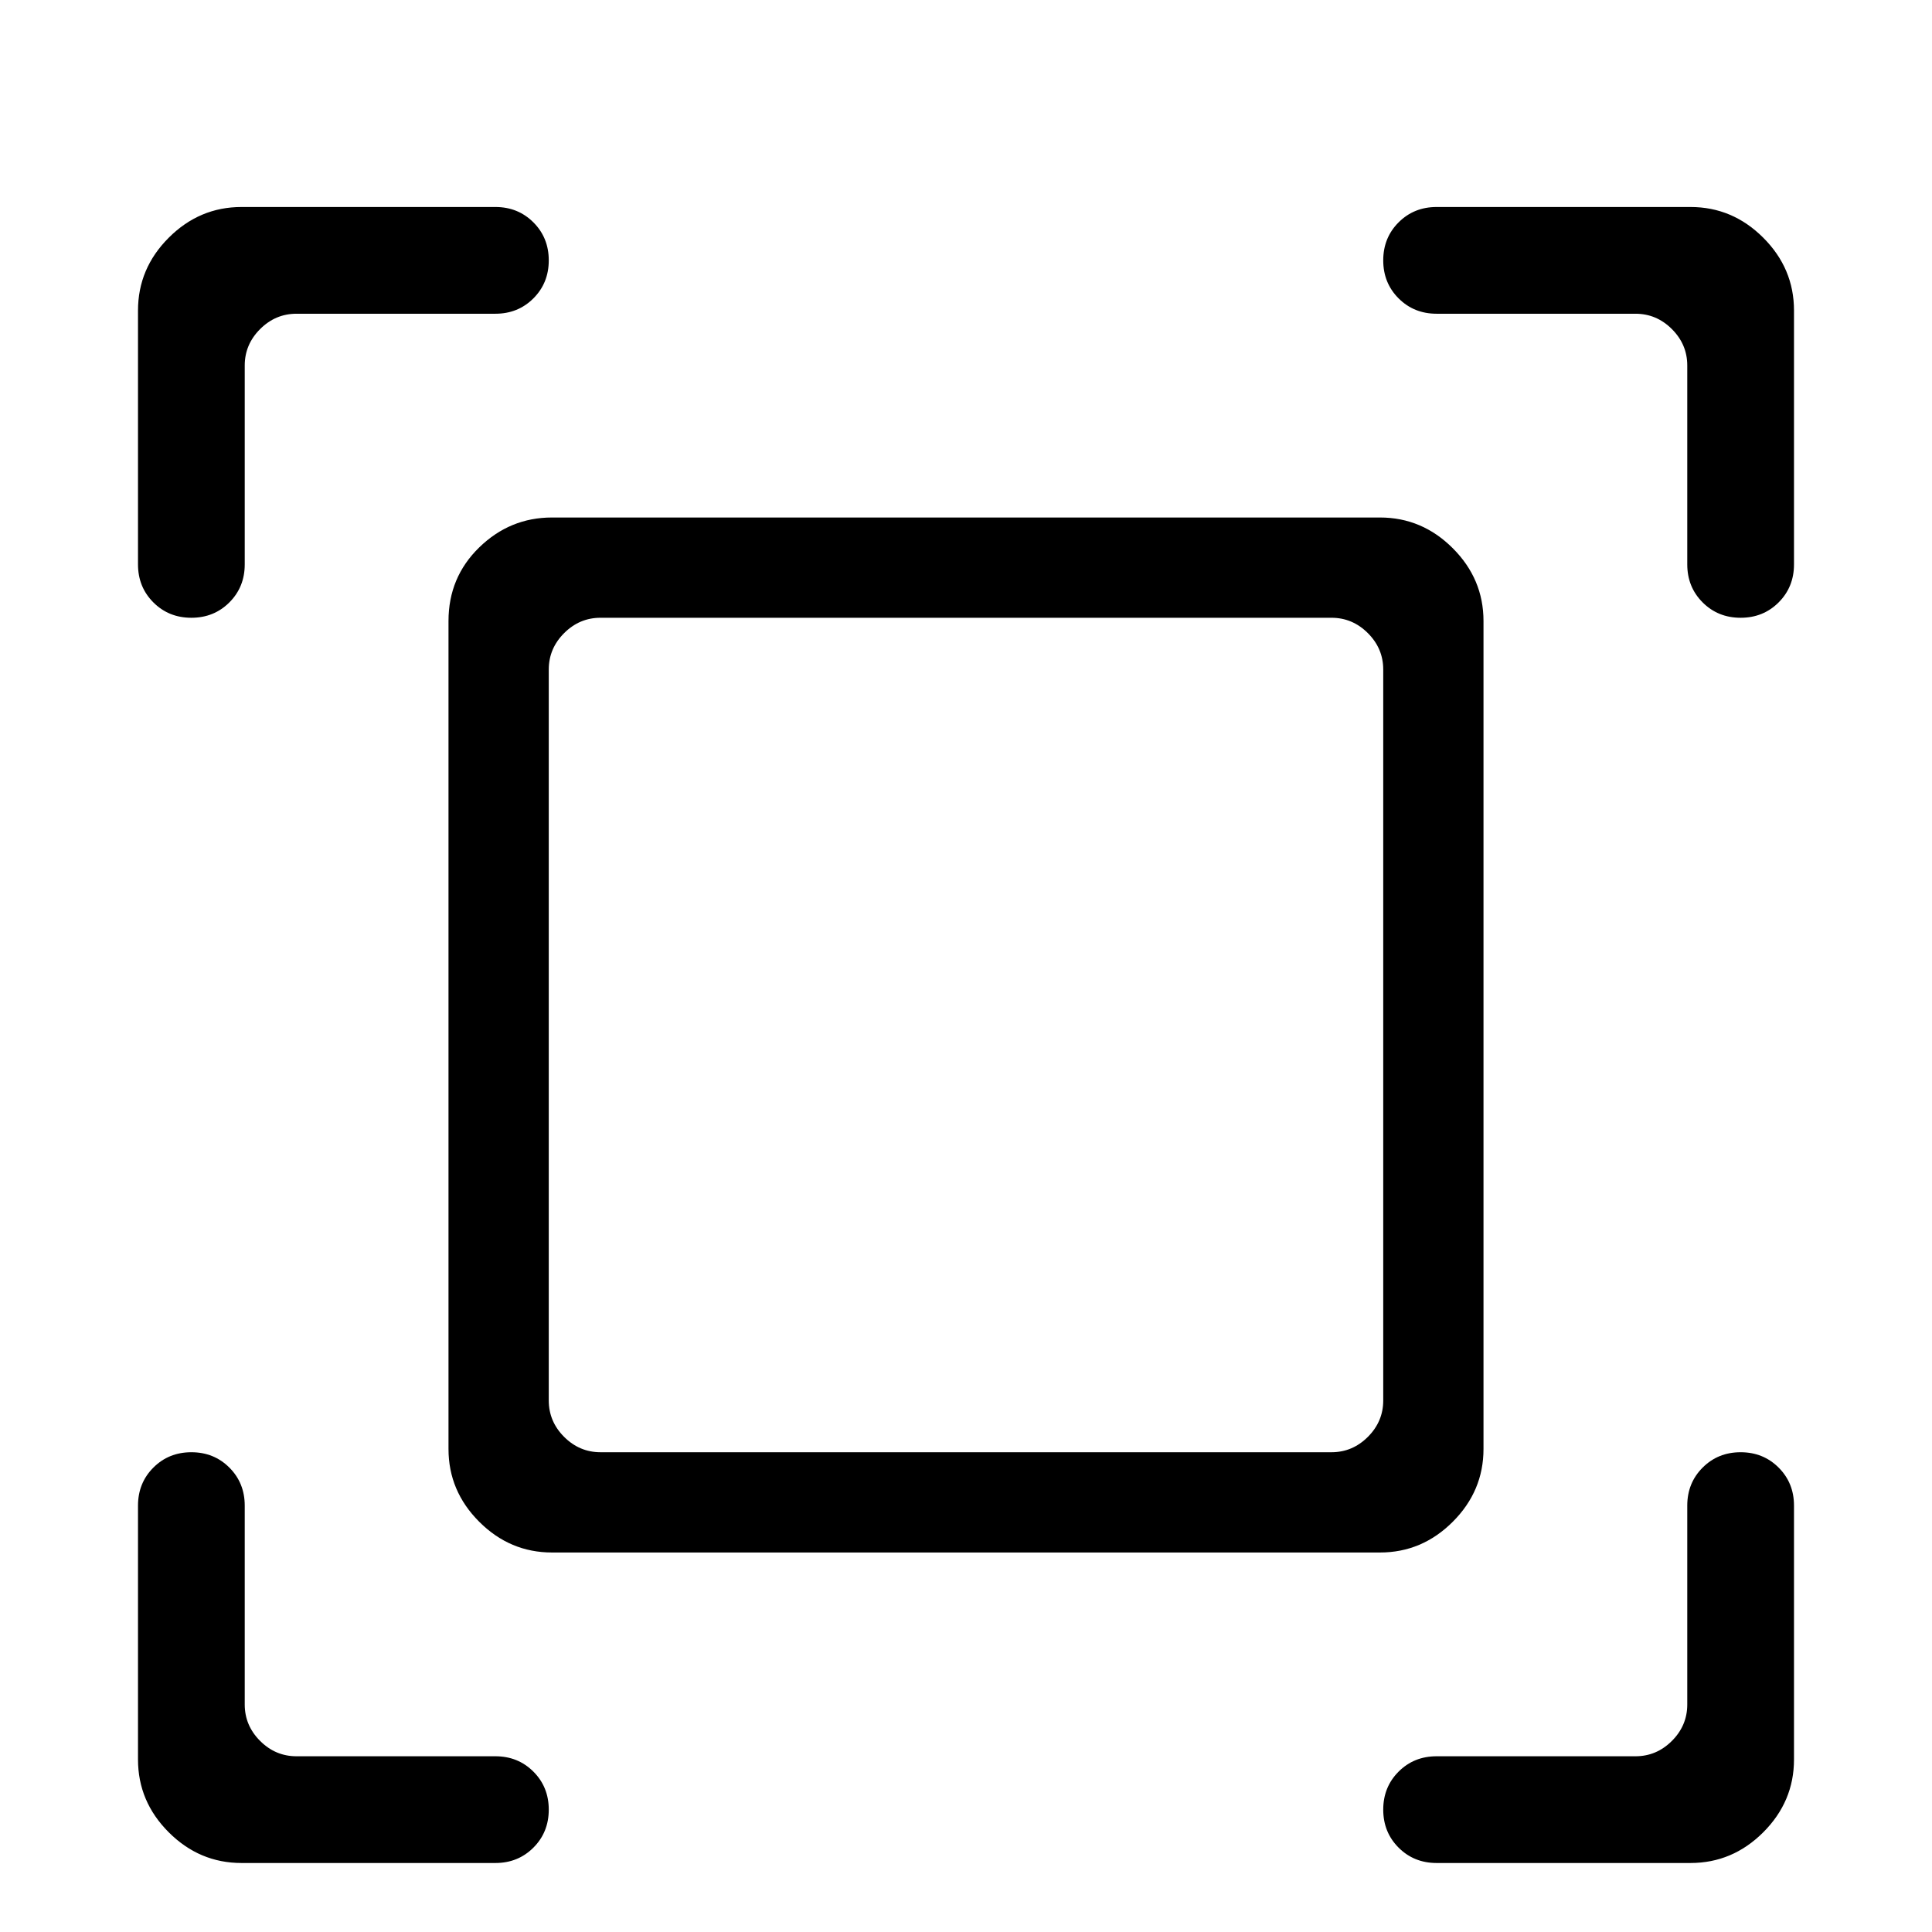
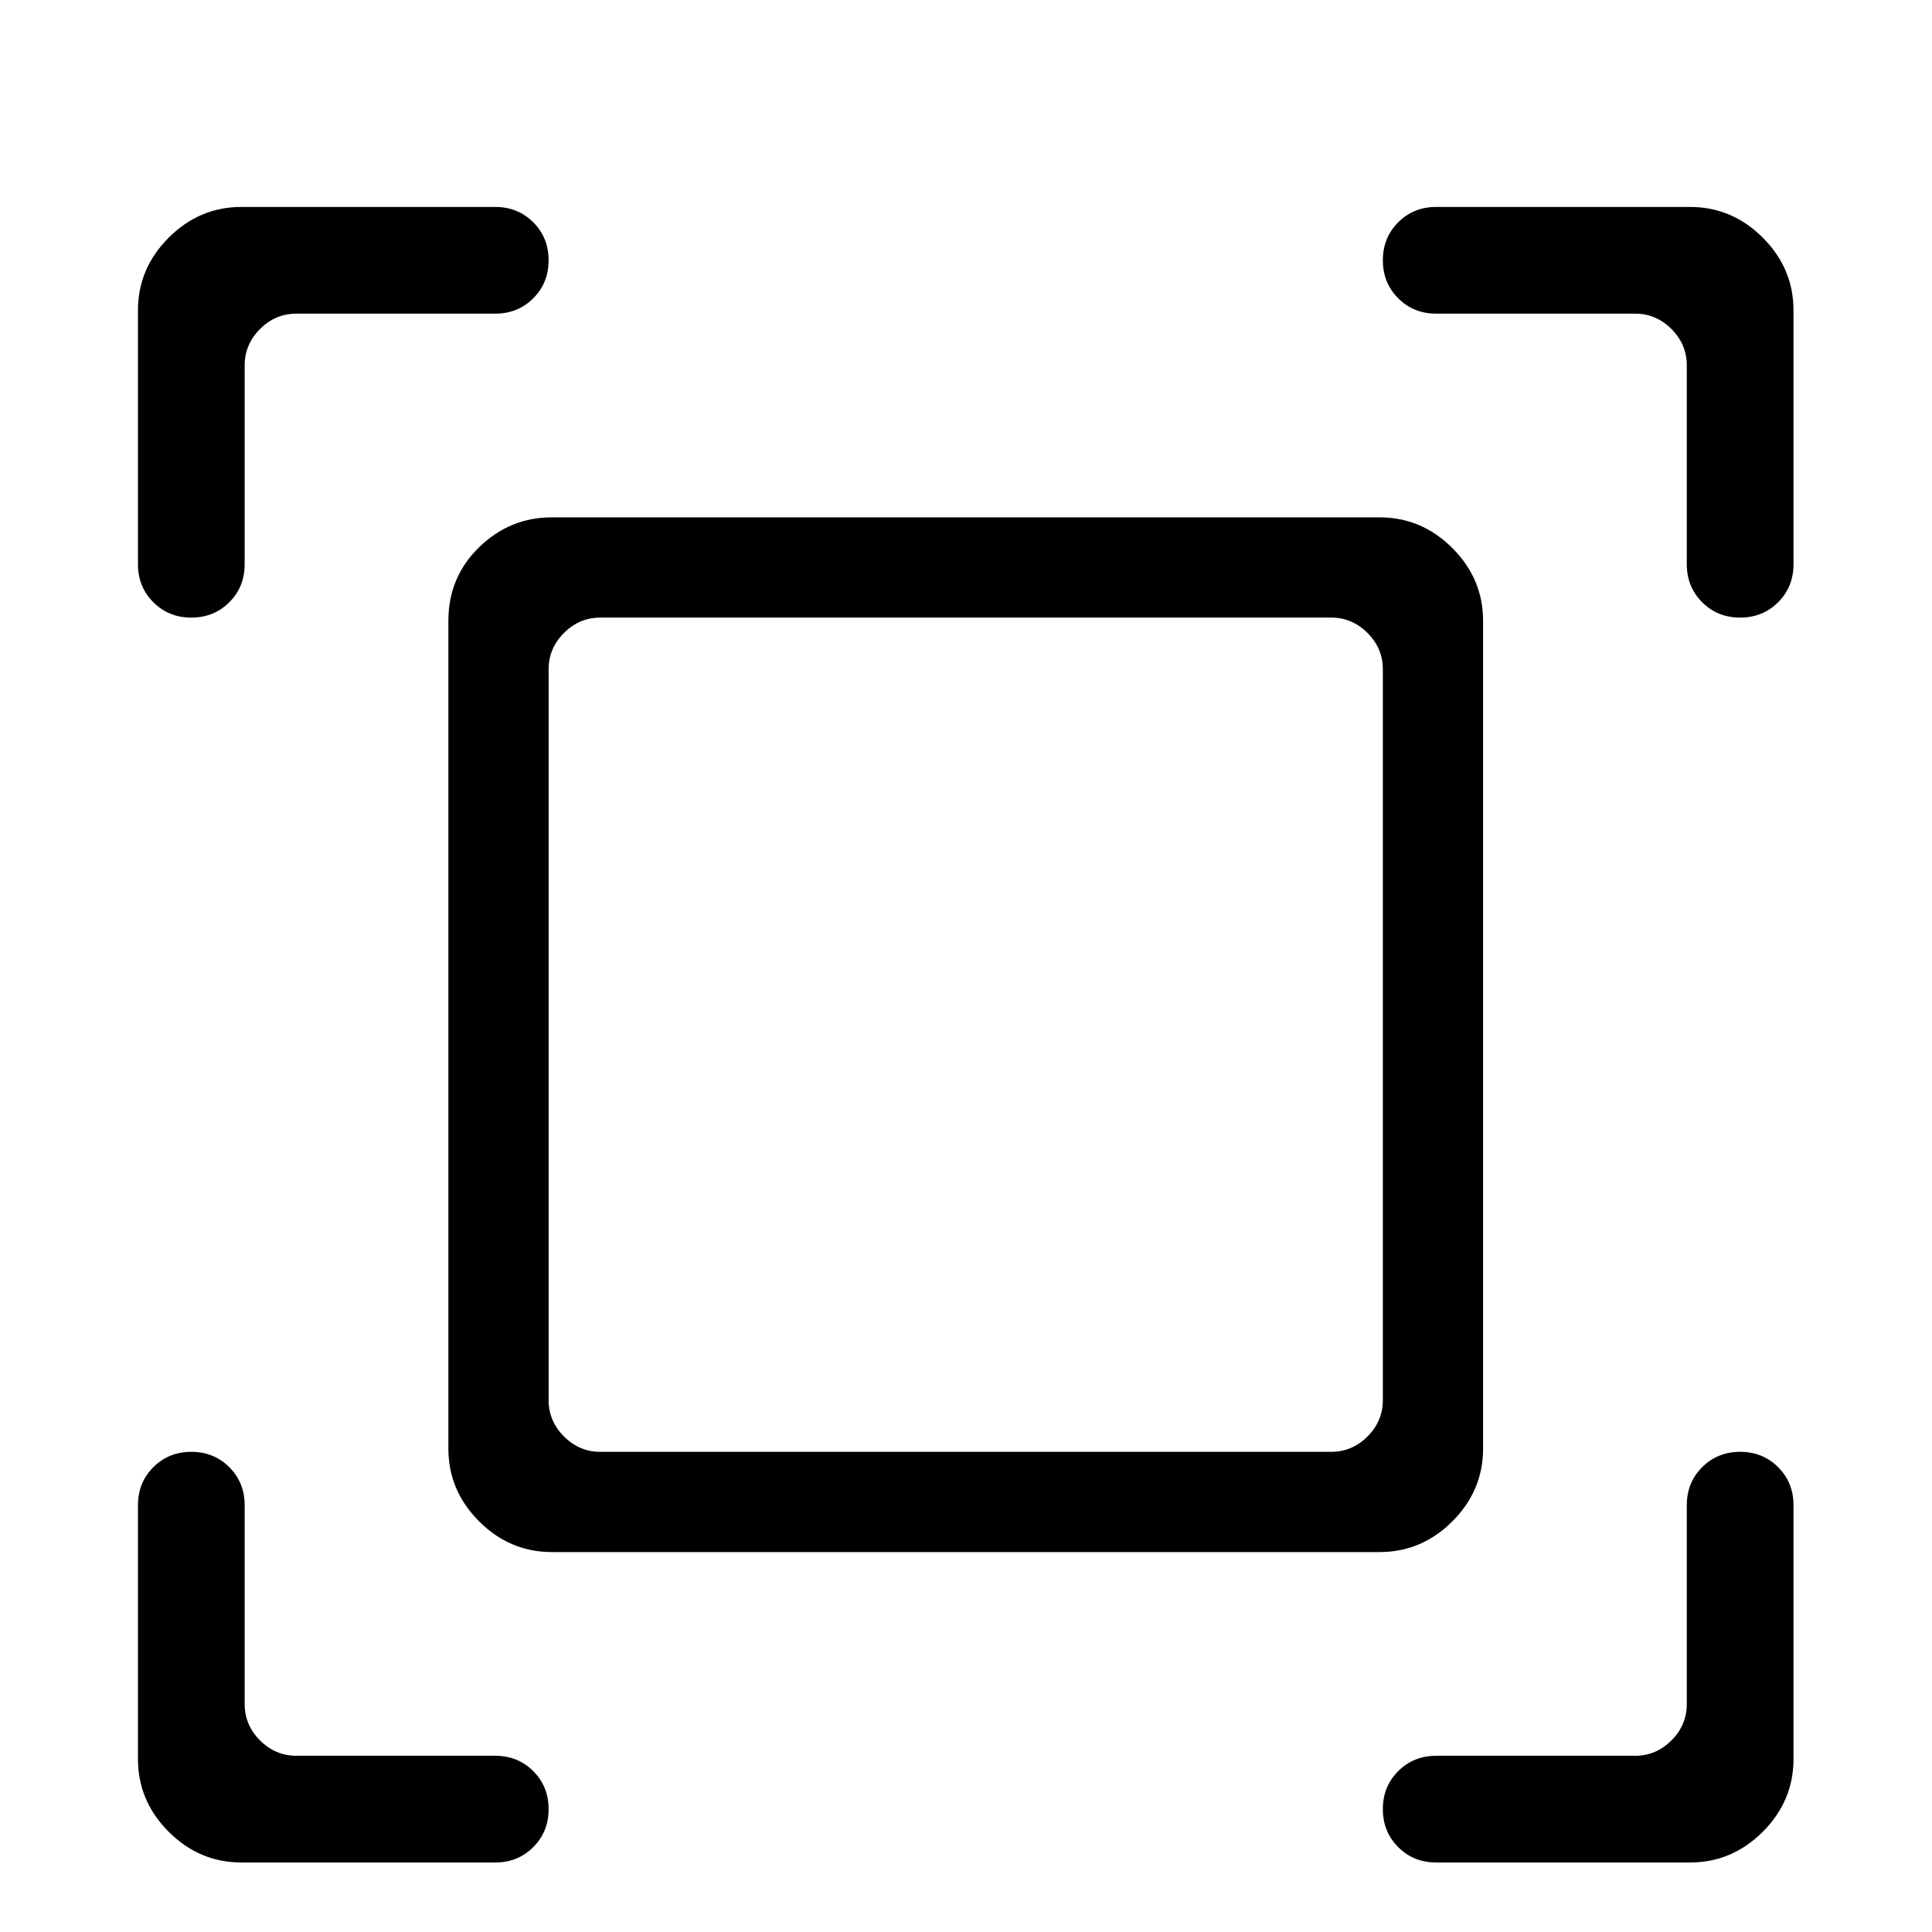
- <svg xmlns="http://www.w3.org/2000/svg" viewBox="0 0 1194.667 1194.667">
+ <svg xmlns="http://www.w3.org/2000/svg" viewBox="0 0 1195 1195">
  <path d="M149.333 128q-26 0-45 19t-19 45v157q0 14 9.5 23.5t23.5 9.5 23.5-9.5 9.5-23.5V226q0-13 9.5-22.5t22.5-9.5h123q14 0 23.5-9.5t9.5-23.5-9.5-23.5-23.5-9.5h-157zm-64 960q0 26 19 45t45 19h157q14 0 23.5-9.5t9.5-23.5-9.5-23.5-23.5-9.5h-123q-13 0-22.5-9.5t-9.5-22.5V931q0-14-9.5-23.5t-23.5-9.5-23.5 9.5-9.5 23.5v157zm960 64q26 0 45-19t19-45V931q0-14-9.5-23.5t-23.5-9.5-23.5 9.5-9.5 23.5v123q0 13-9.5 22.5t-22.5 9.5h-123q-14 0-23.5 9.5t-9.5 23.5 9.5 23.5 23.5 9.5h157zm-2-1024h-155q-14 0-23.5 9.5t-9.5 23.5 9.5 23.5 23.5 9.5h123q13 0 22.5 9.5t9.5 22.5v123q0 14 9.5 23.5t23.5 9.5 23.5-9.5 9.5-23.5V192q0-26-19-45t-45-19h-2zm-766 256v512q0 26 19 45t45 19h512q26 0 45-19t19-45V384q0-26-19-45t-45-19h-512q-26 0-45 18.5t-19 45.5zm546 514h-452q-13 0-22.5-9.5t-9.5-22.5V414q0-13 9.5-22.5t22.5-9.5h452q13 0 22.5 9.5t9.5 22.5v452q0 13-9.5 22.5t-22.5 9.5z" />
</svg>
